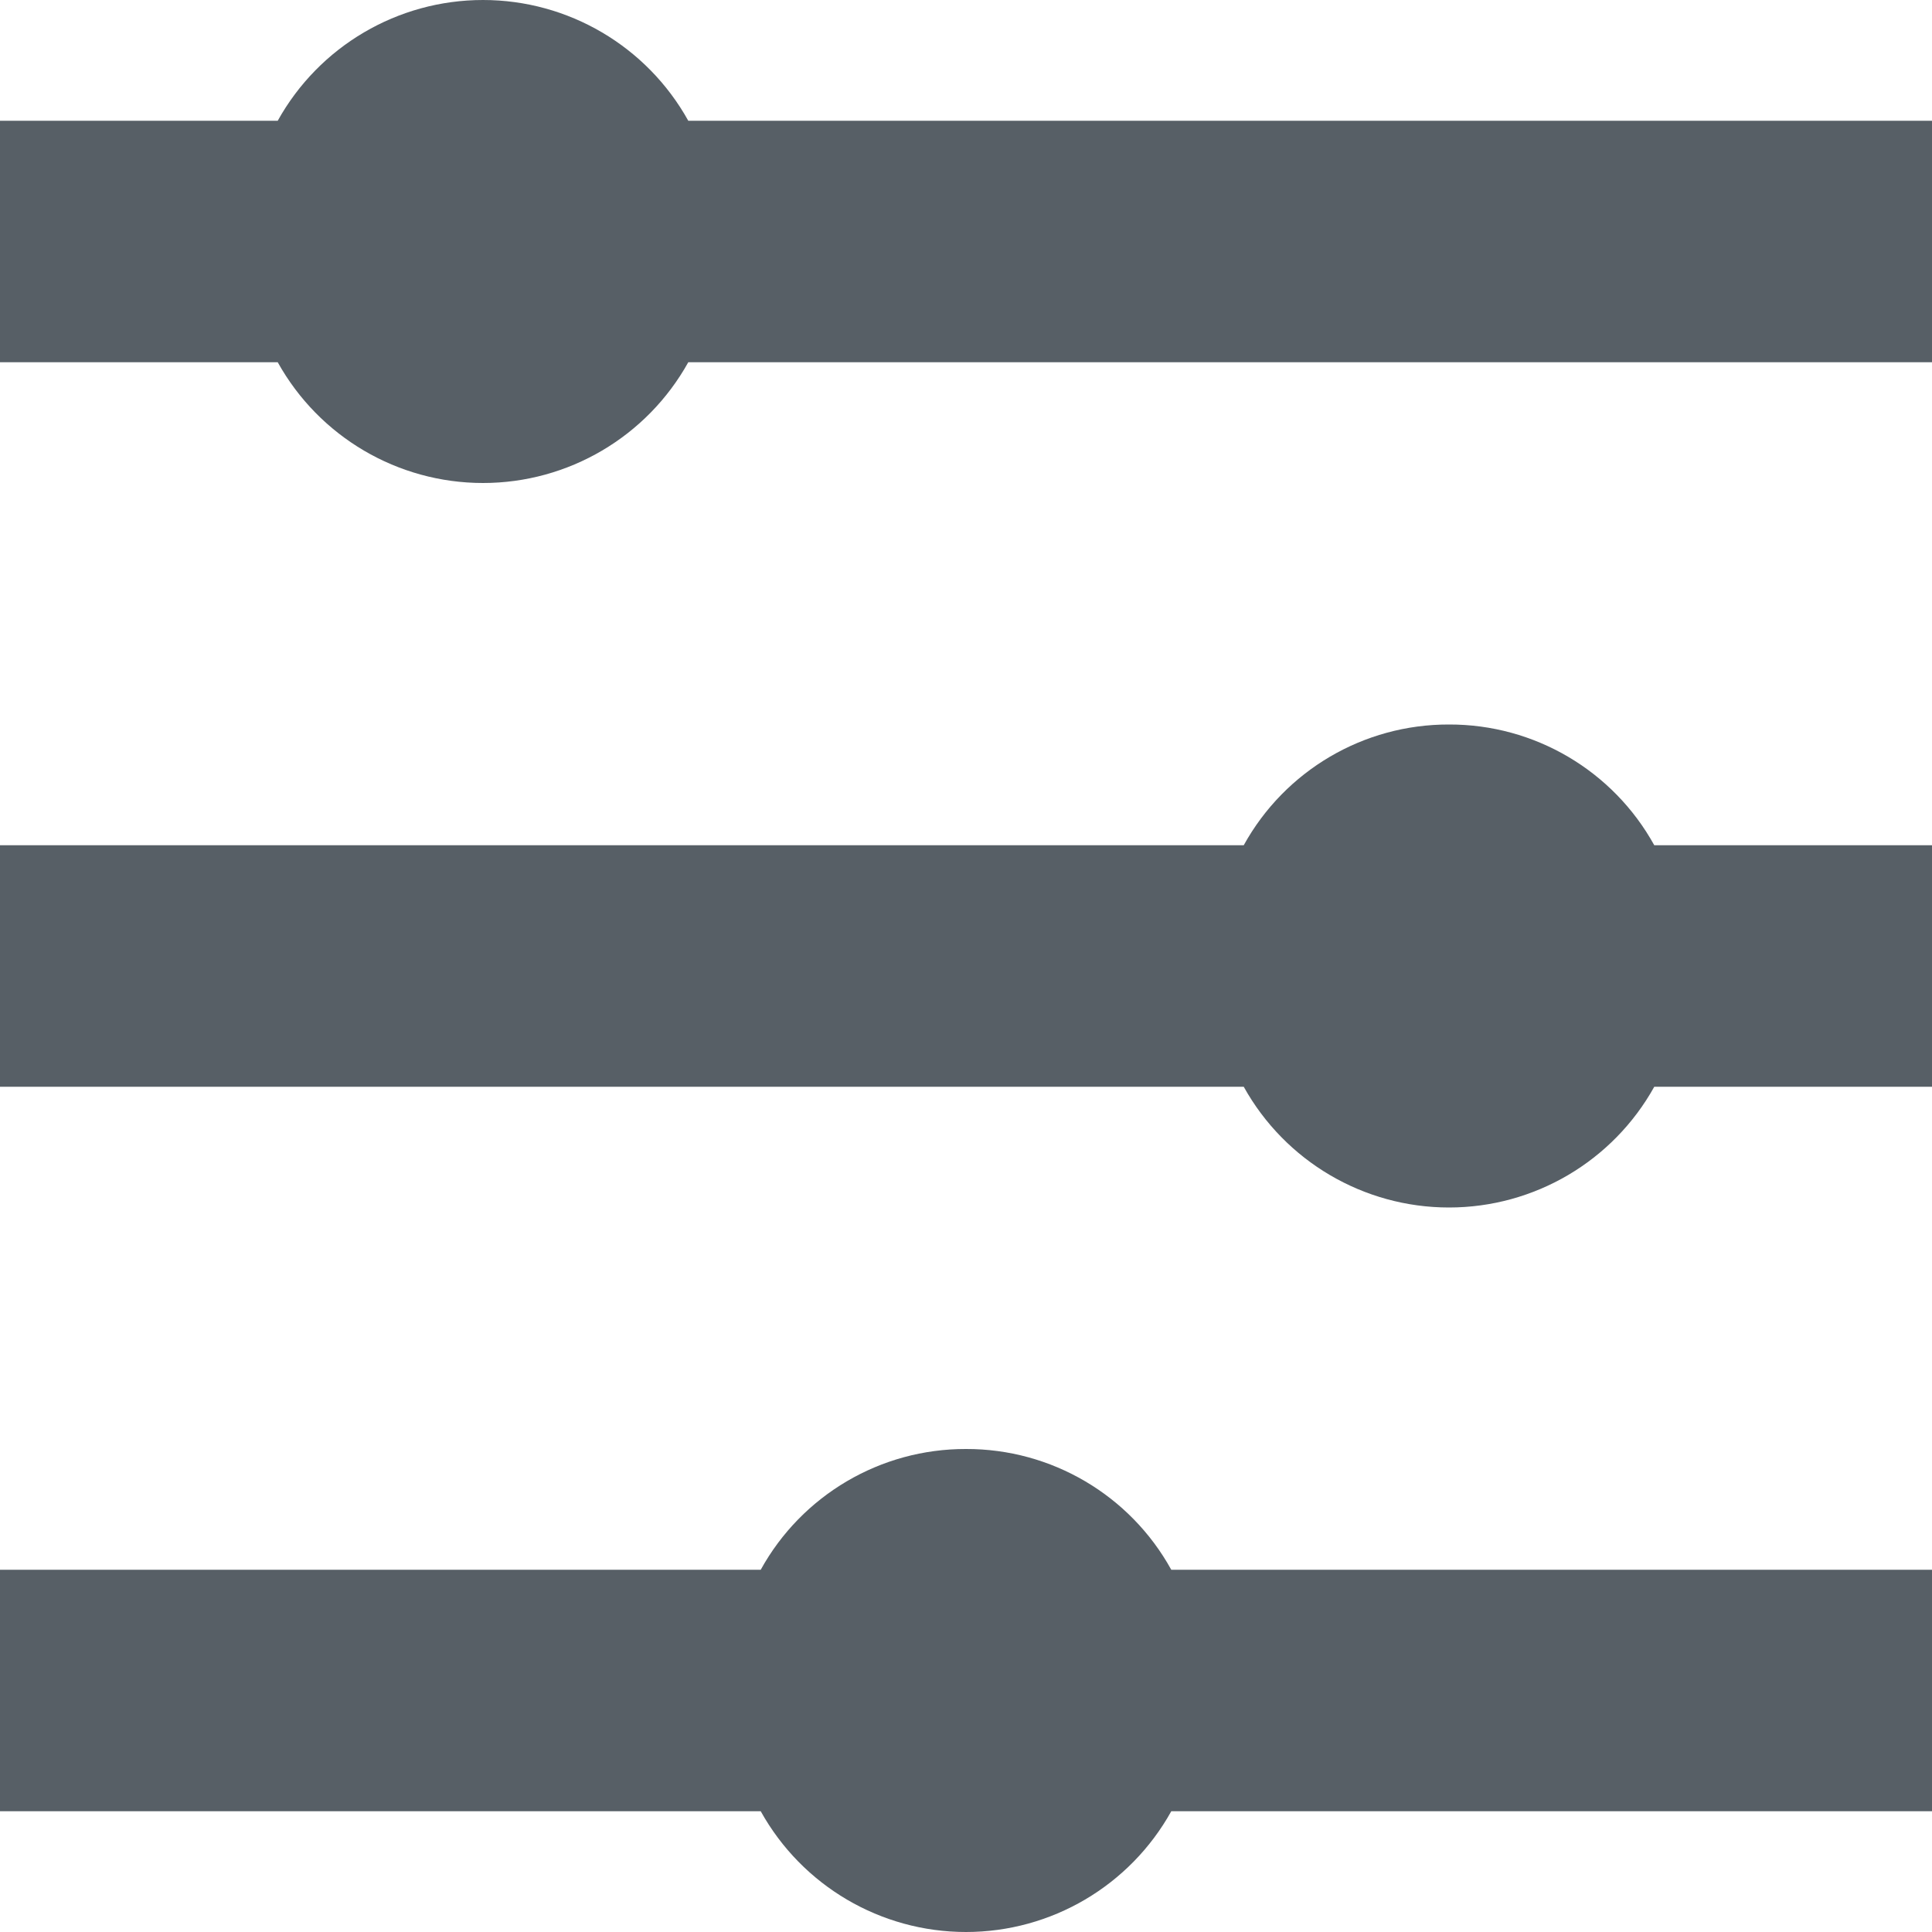
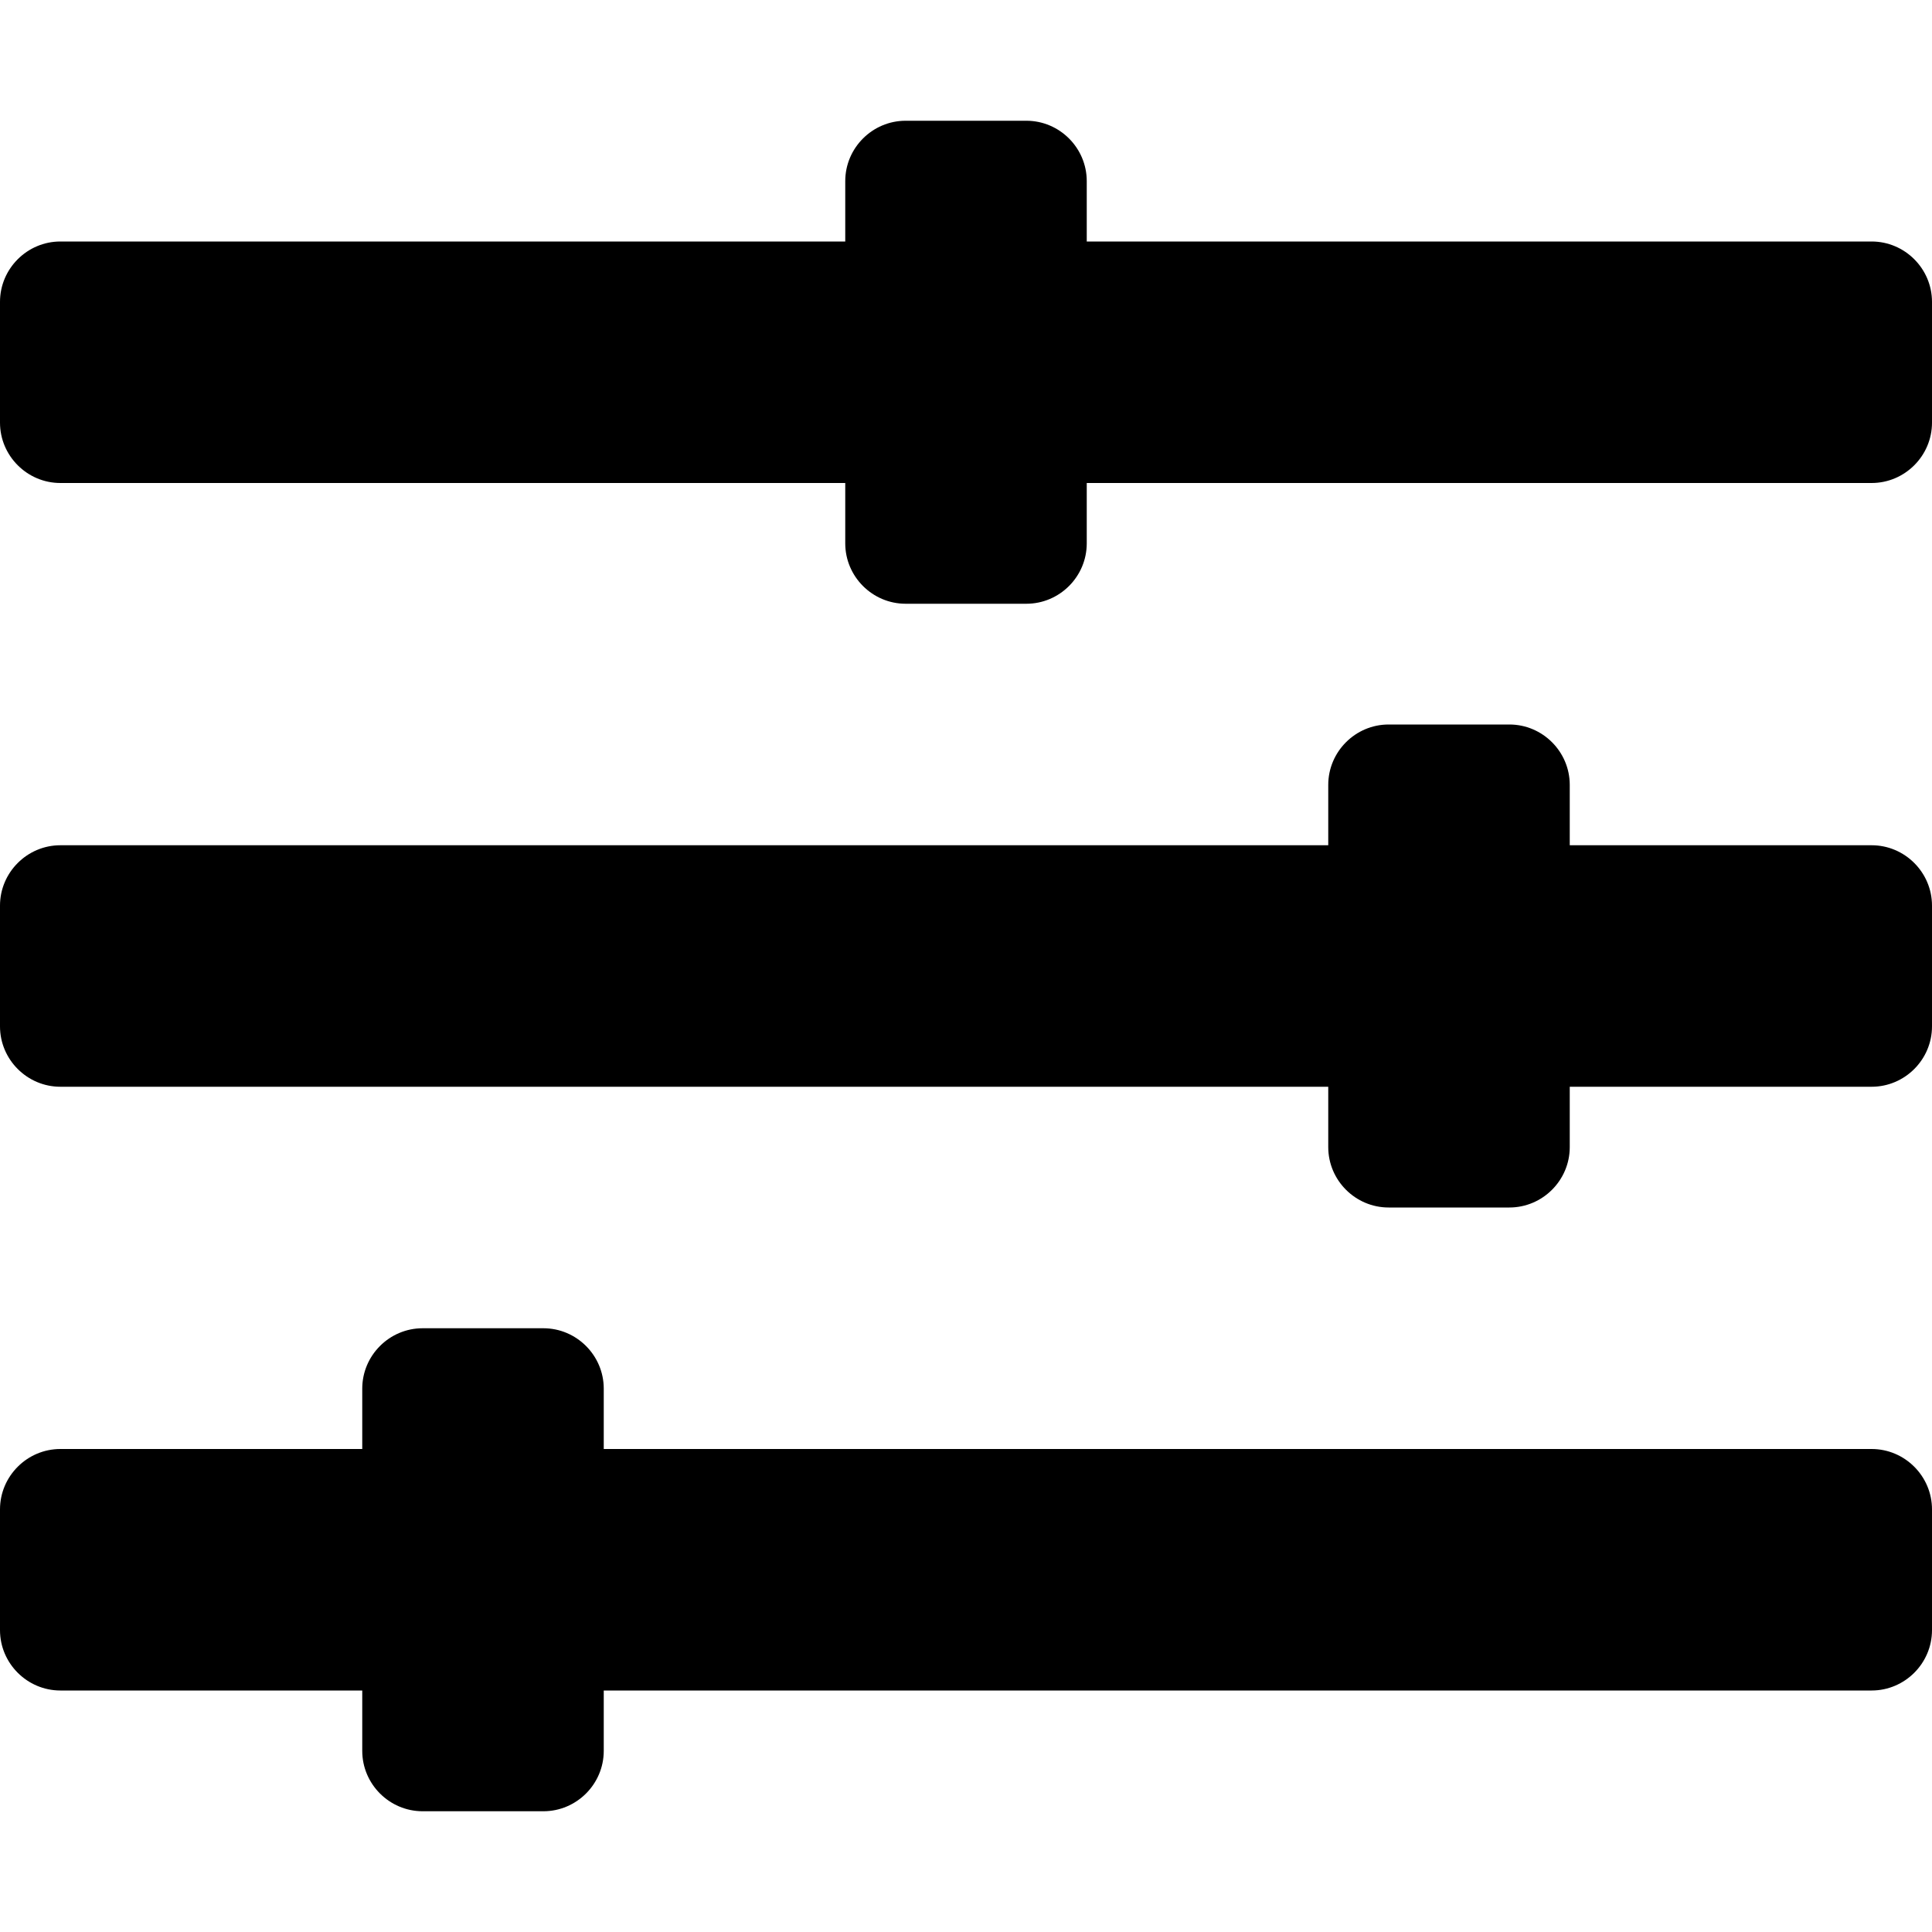
- <svg xmlns="http://www.w3.org/2000/svg" id="filter" width="16" height="16" viewBox="0 0 16 16">
-   <path id="filter-2" data-name="filter" d="M16,1V3H5.7A1.945,1.945,0,0,1,2.3,3H0V1H2.3A1.945,1.945,0,0,1,5.7,1ZM12,6a1.936,1.936,0,0,0-1.7,1H0V9H10.3a1.945,1.945,0,0,0,3.4,0H16V7H13.7A1.936,1.936,0,0,0,12,6ZM8,12a1.936,1.936,0,0,0-1.7,1H0v2H6.3a1.945,1.945,0,0,0,3.4,0H16V13H9.7A1.936,1.936,0,0,0,8,12Z" fill="#575f66" />
+ <svg xmlns="http://www.w3.org/2000/svg" aria-hidden="true" focusable="false" data-prefix="fas" data-icon="sliders-h" class="svg-inline--fa fa-sliders-h fa-w-16" role="img" viewBox="0 0 512 512">
+   <path fill="currentColor" d="M496 384H160v-16c0-8.8-7.2-16-16-16h-32c-8.8 0-16 7.2-16 16v16H16c-8.8 0-16 7.2-16 16v32c0 8.8 7.2 16 16 16h80v16c0 8.8 7.2 16 16 16h32c8.8 0 16-7.2 16-16v-16h336c8.8 0 16-7.2 16-16v-32c0-8.8-7.2-16-16-16zm0-160h-80v-16c0-8.8-7.2-16-16-16h-32c-8.8 0-16 7.2-16 16v16H16c-8.8 0-16 7.2-16 16v32c0 8.8 7.2 16 16 16h336v16c0 8.8 7.2 16 16 16h32c8.8 0 16-7.2 16-16v-16h80c8.8 0 16-7.2 16-16v-32c0-8.8-7.2-16-16-16zm0-160H288V48c0-8.8-7.2-16-16-16h-32c-8.8 0-16 7.2-16 16v16H16C7.2 64 0 71.2 0 80v32c0 8.8 7.2 16 16 16h208v16c0 8.8 7.2 16 16 16h32c8.8 0 16-7.2 16-16v-16h208c8.8 0 16-7.2 16-16V80c0-8.8-7.2-16-16-16z" />
</svg>
